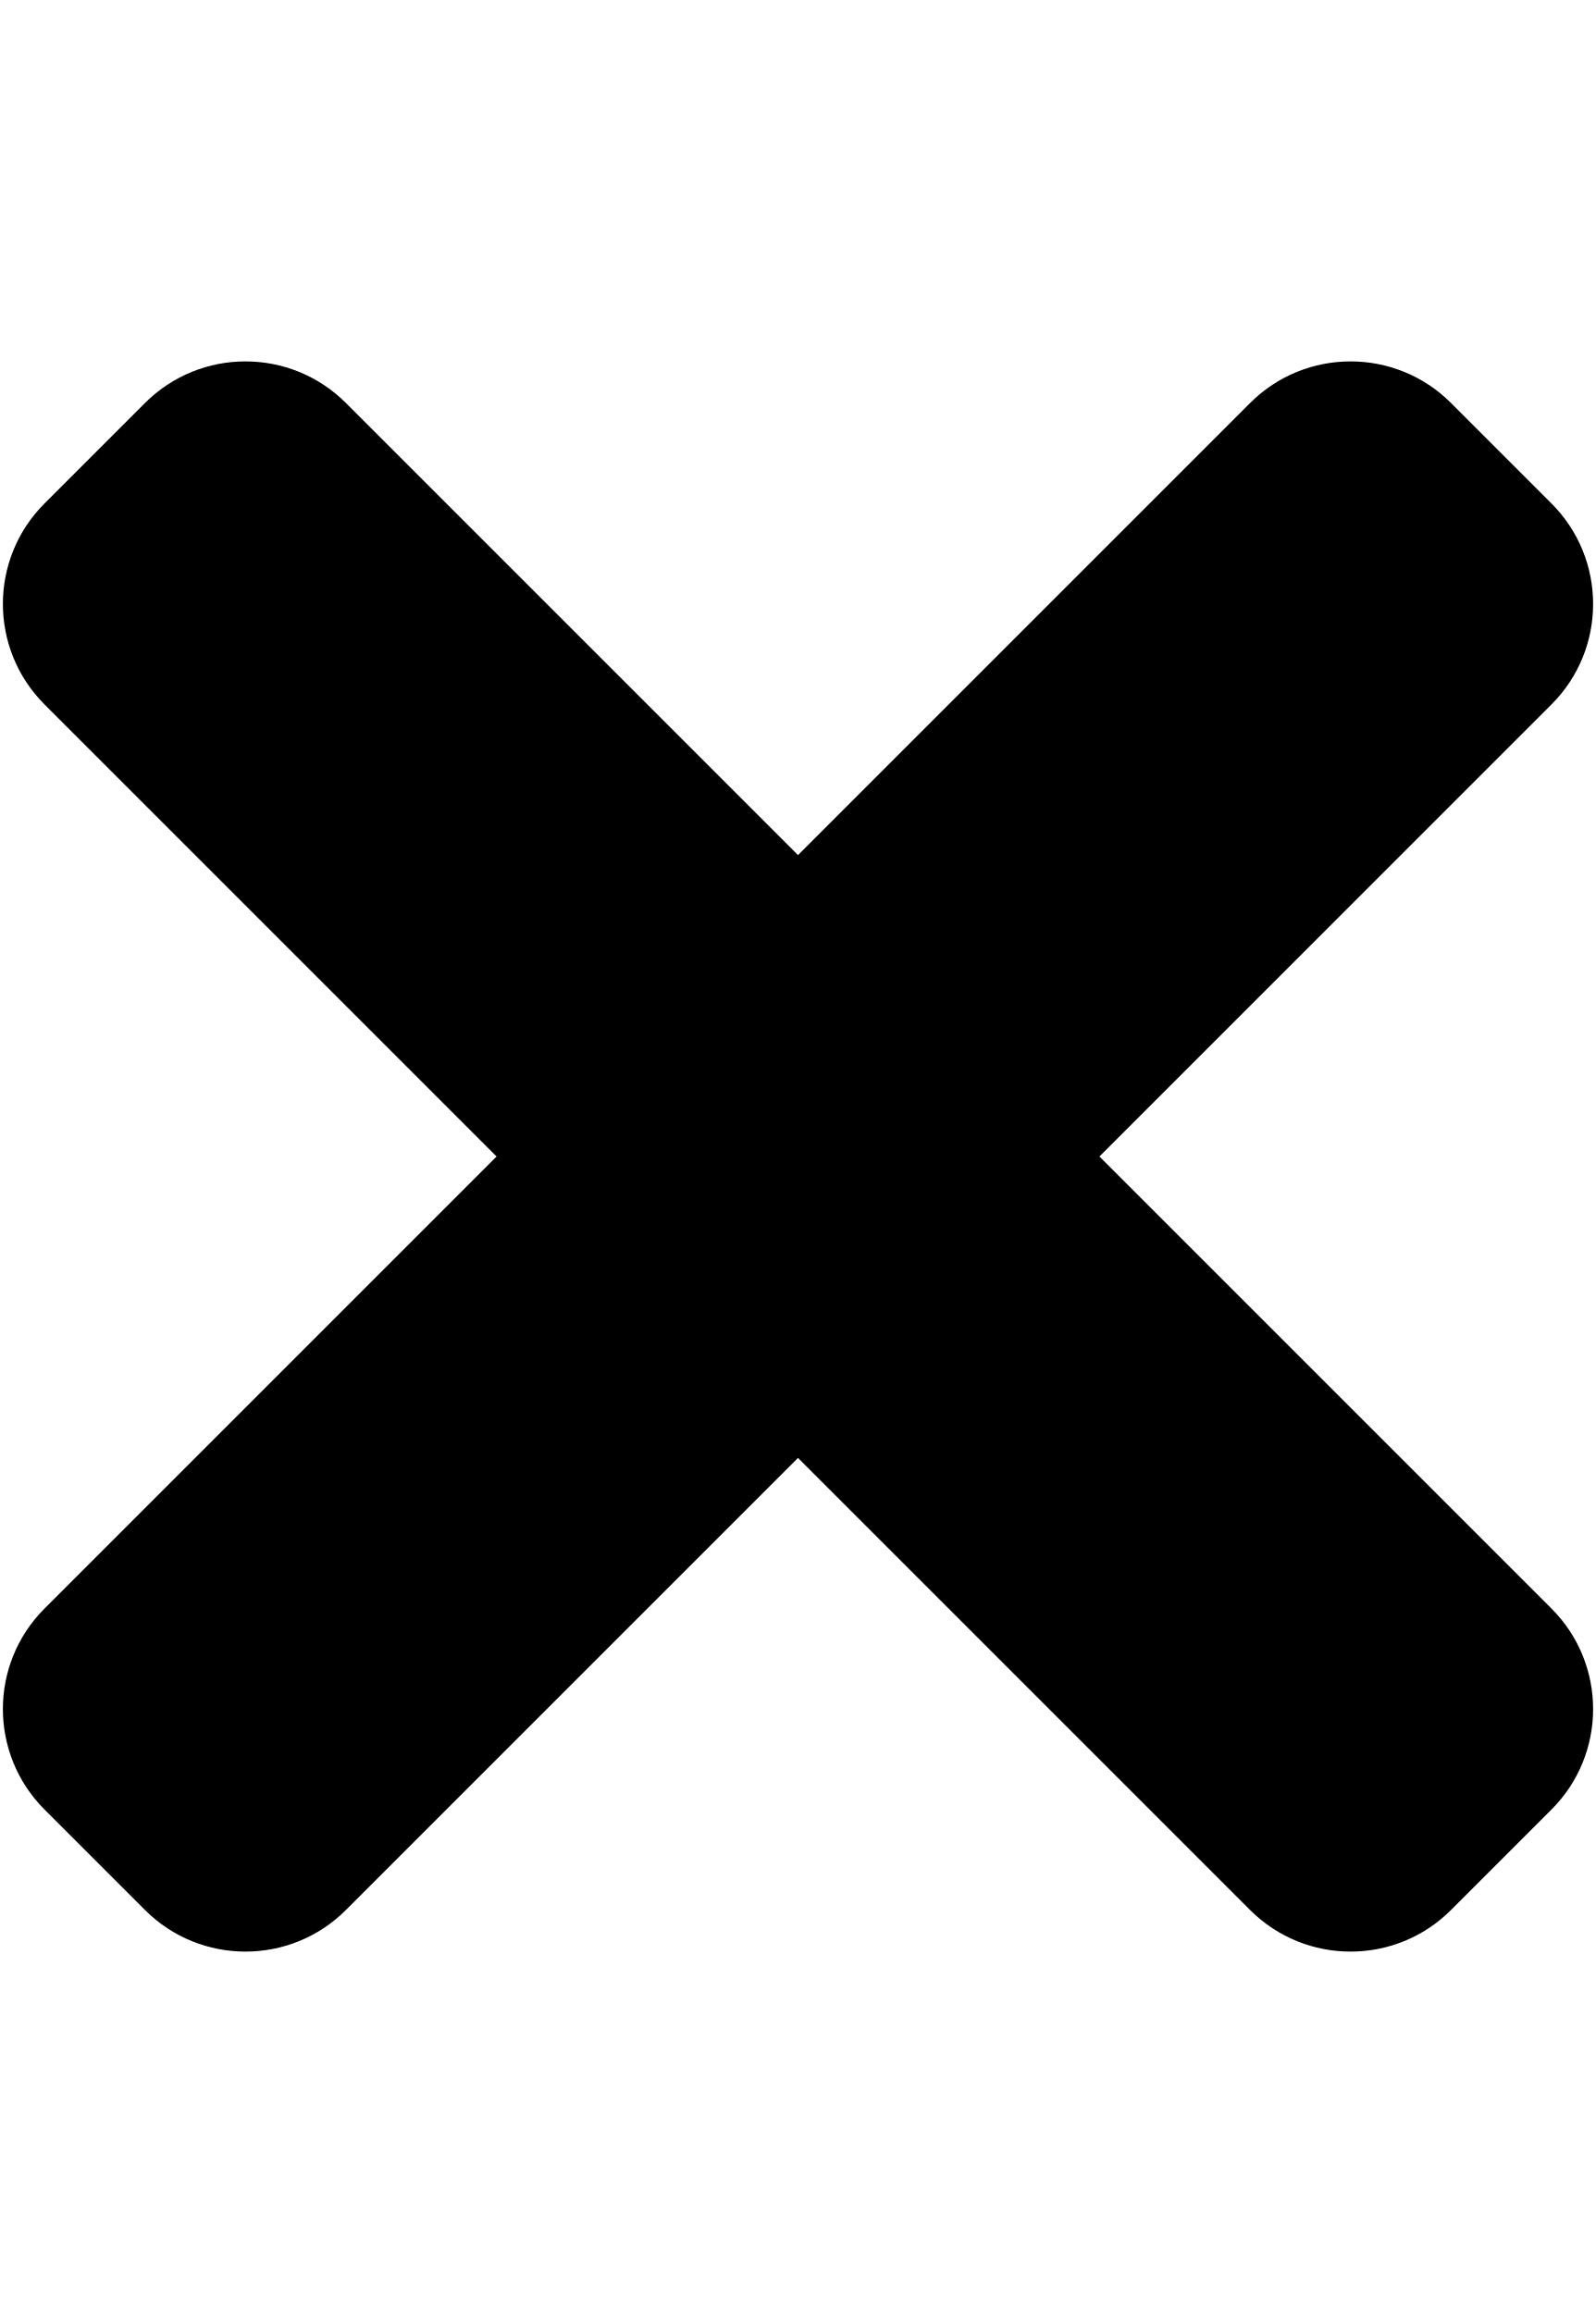
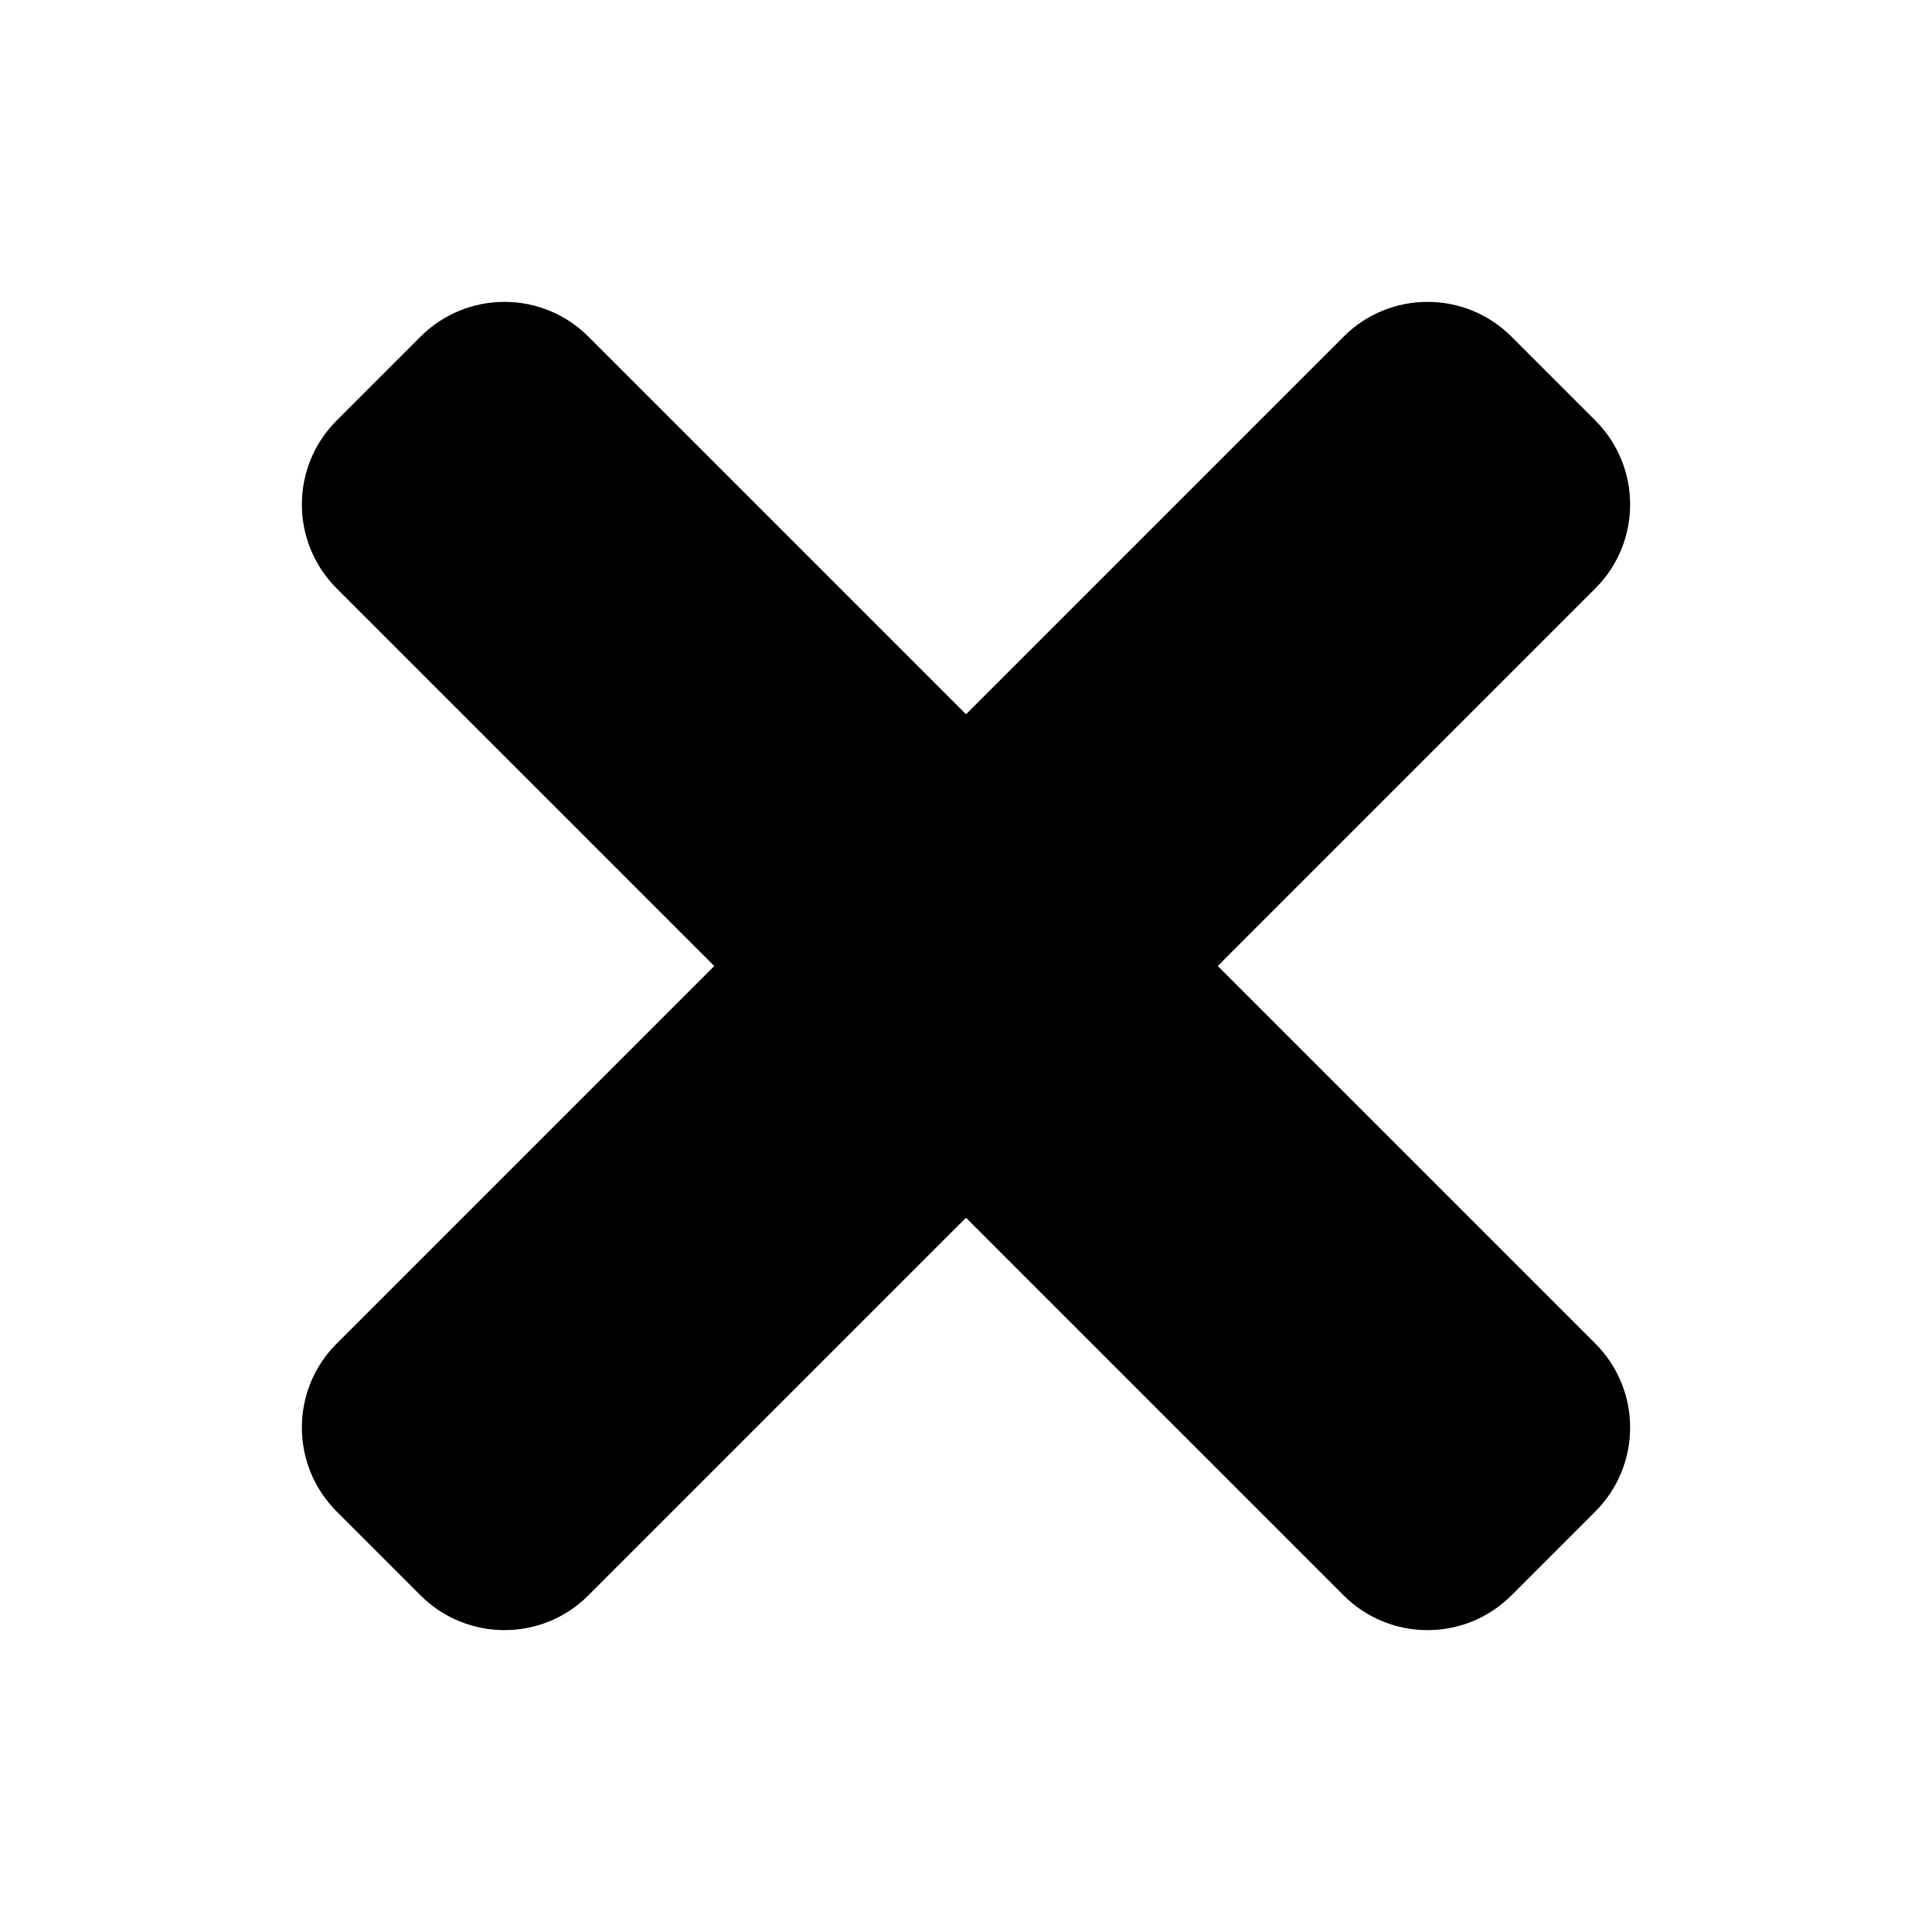
- <svg xmlns="http://www.w3.org/2000/svg" style="vertical-align:-0.125em" width="0.69em" height="1em" viewBox="0 0 352 512">
+ <svg xmlns="http://www.w3.org/2000/svg" style="vertical-align:-0.125em" width="1em" height="1em" viewBox="0 0 352 512">
  <path fill="currentColor" d="m242.72 256l100.07-100.07c12.28-12.28 12.28-32.19 0-44.48l-22.24-22.24c-12.28-12.28-32.19-12.28-44.48 0L176 189.28L75.93 89.21c-12.28-12.28-32.19-12.28-44.48 0L9.21 111.45c-12.28 12.28-12.28 32.19 0 44.48L109.28 256L9.21 356.07c-12.28 12.28-12.28 32.19 0 44.48l22.24 22.24c12.28 12.28 32.2 12.28 44.48 0L176 322.72l100.07 100.07c12.28 12.28 32.2 12.28 44.48 0l22.24-22.24c12.28-12.28 12.28-32.19 0-44.48L242.72 256z" />
</svg>
